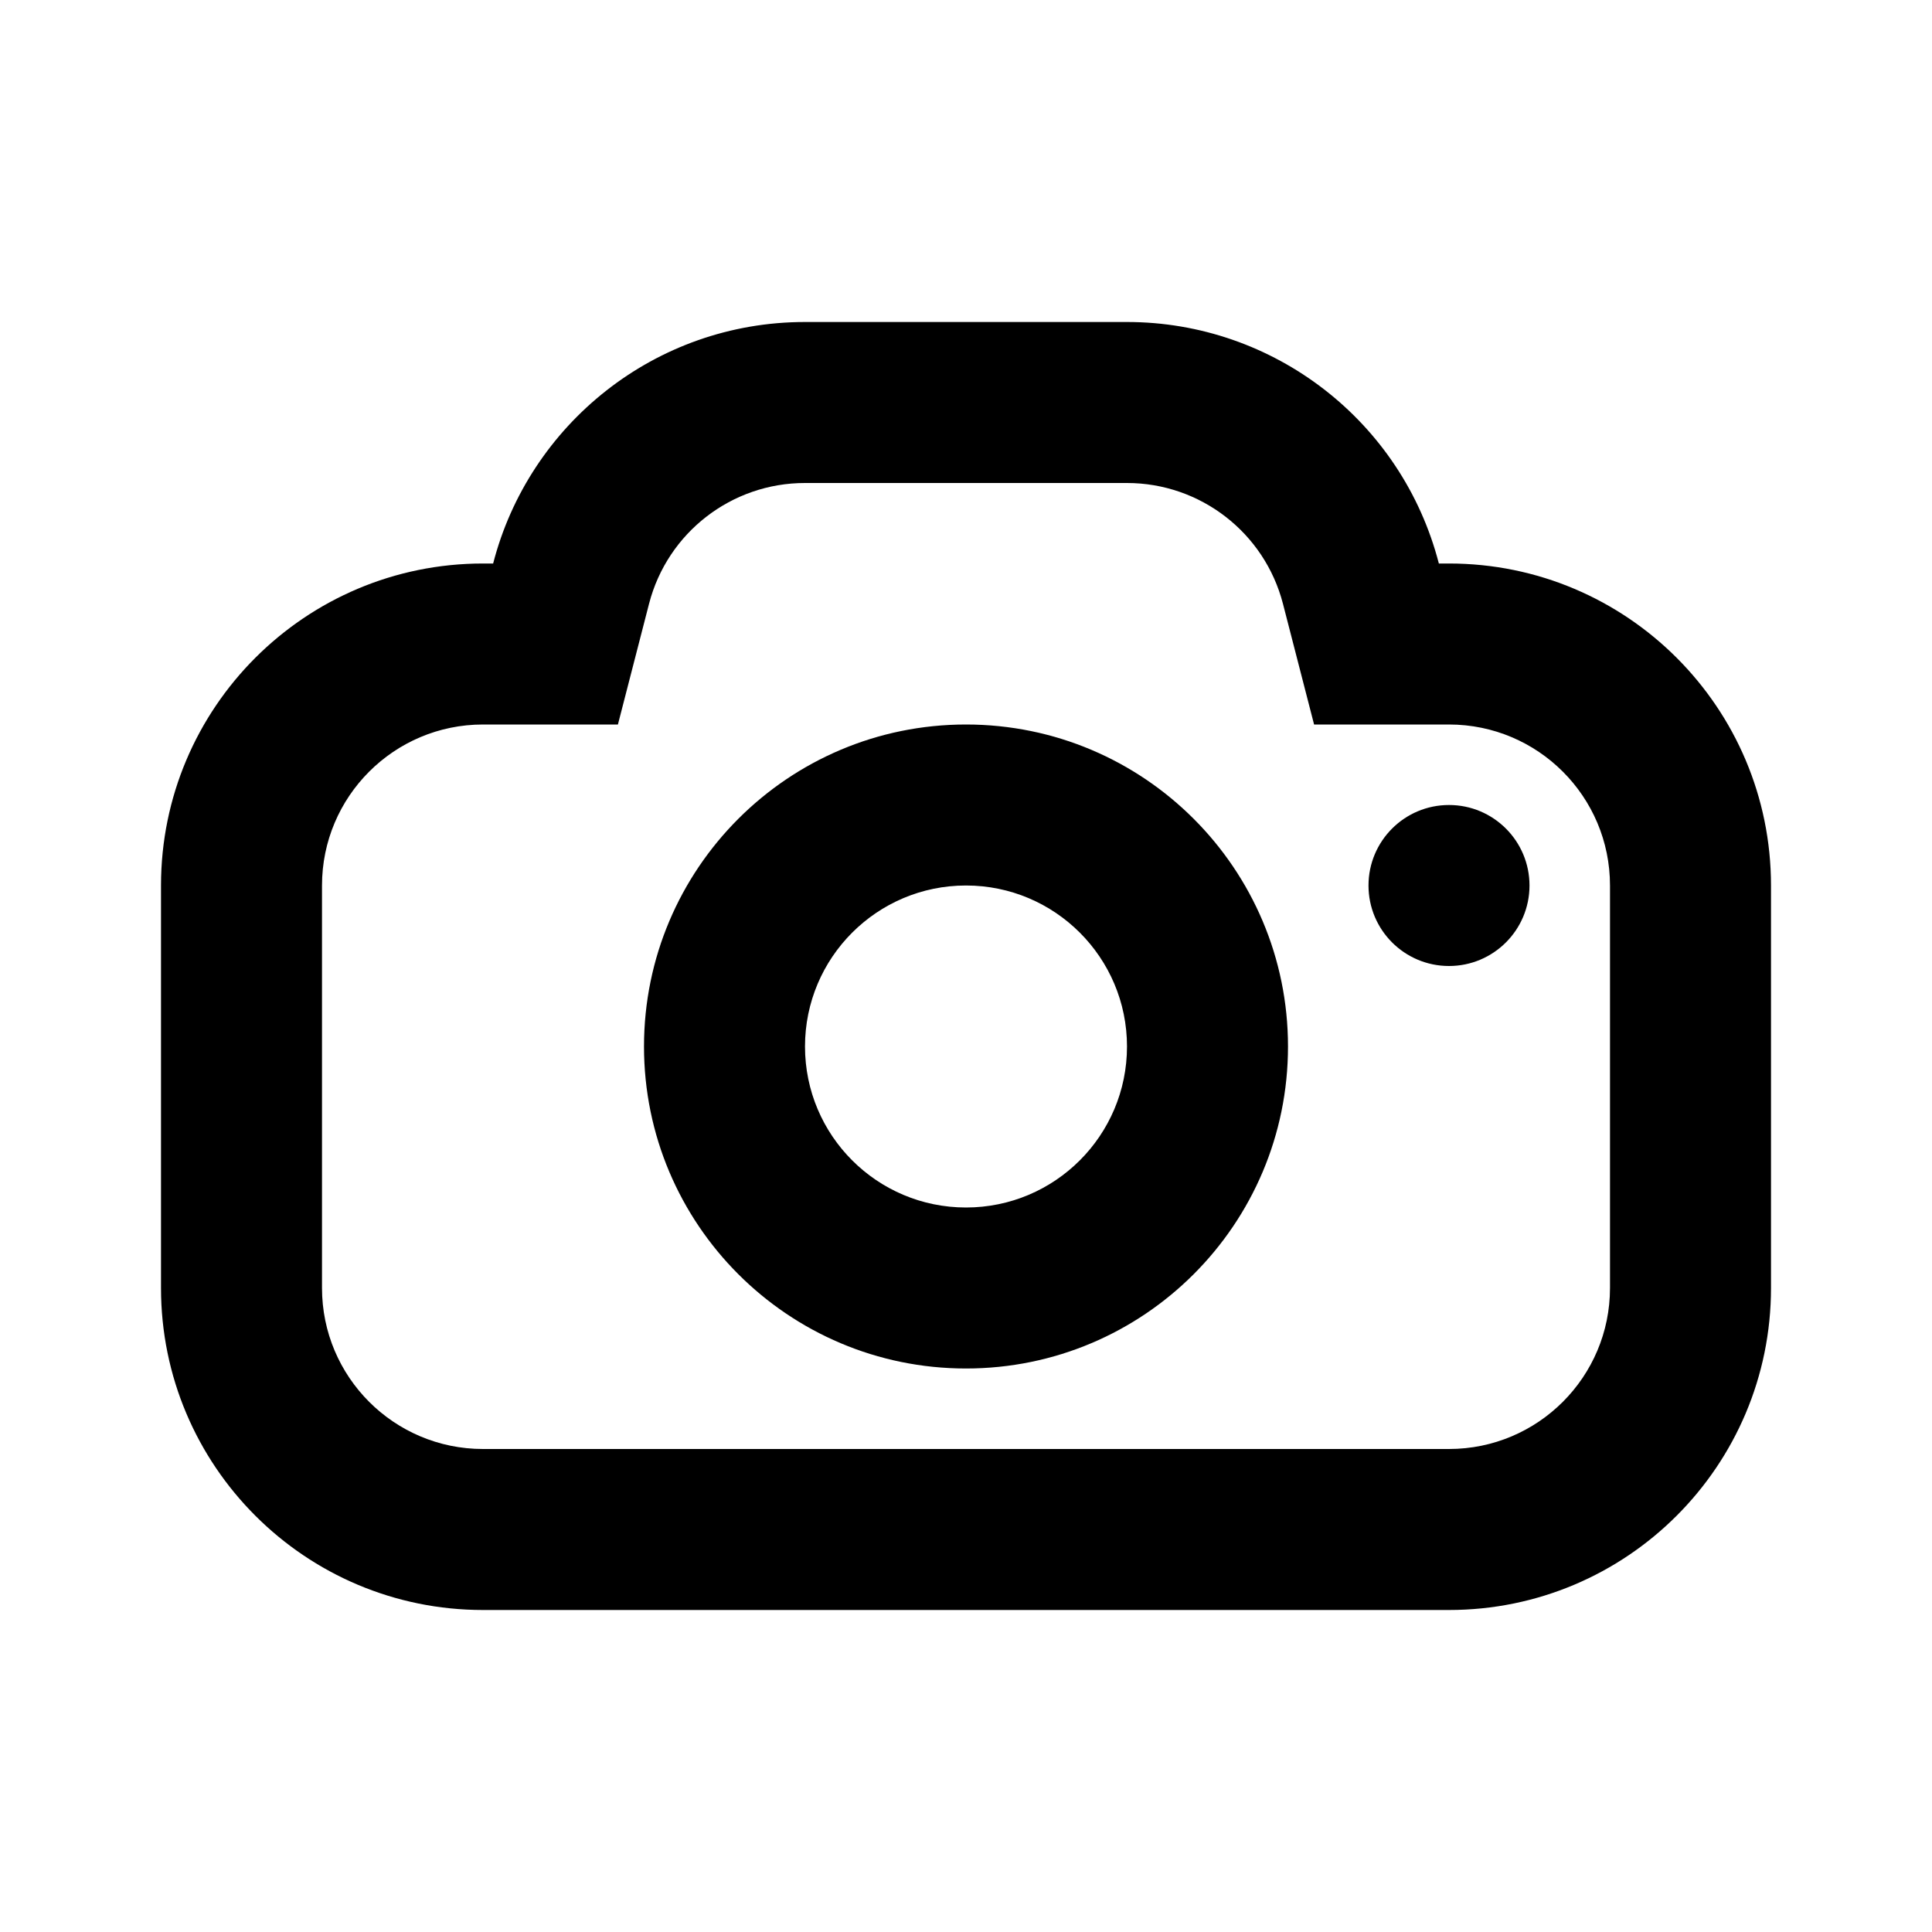
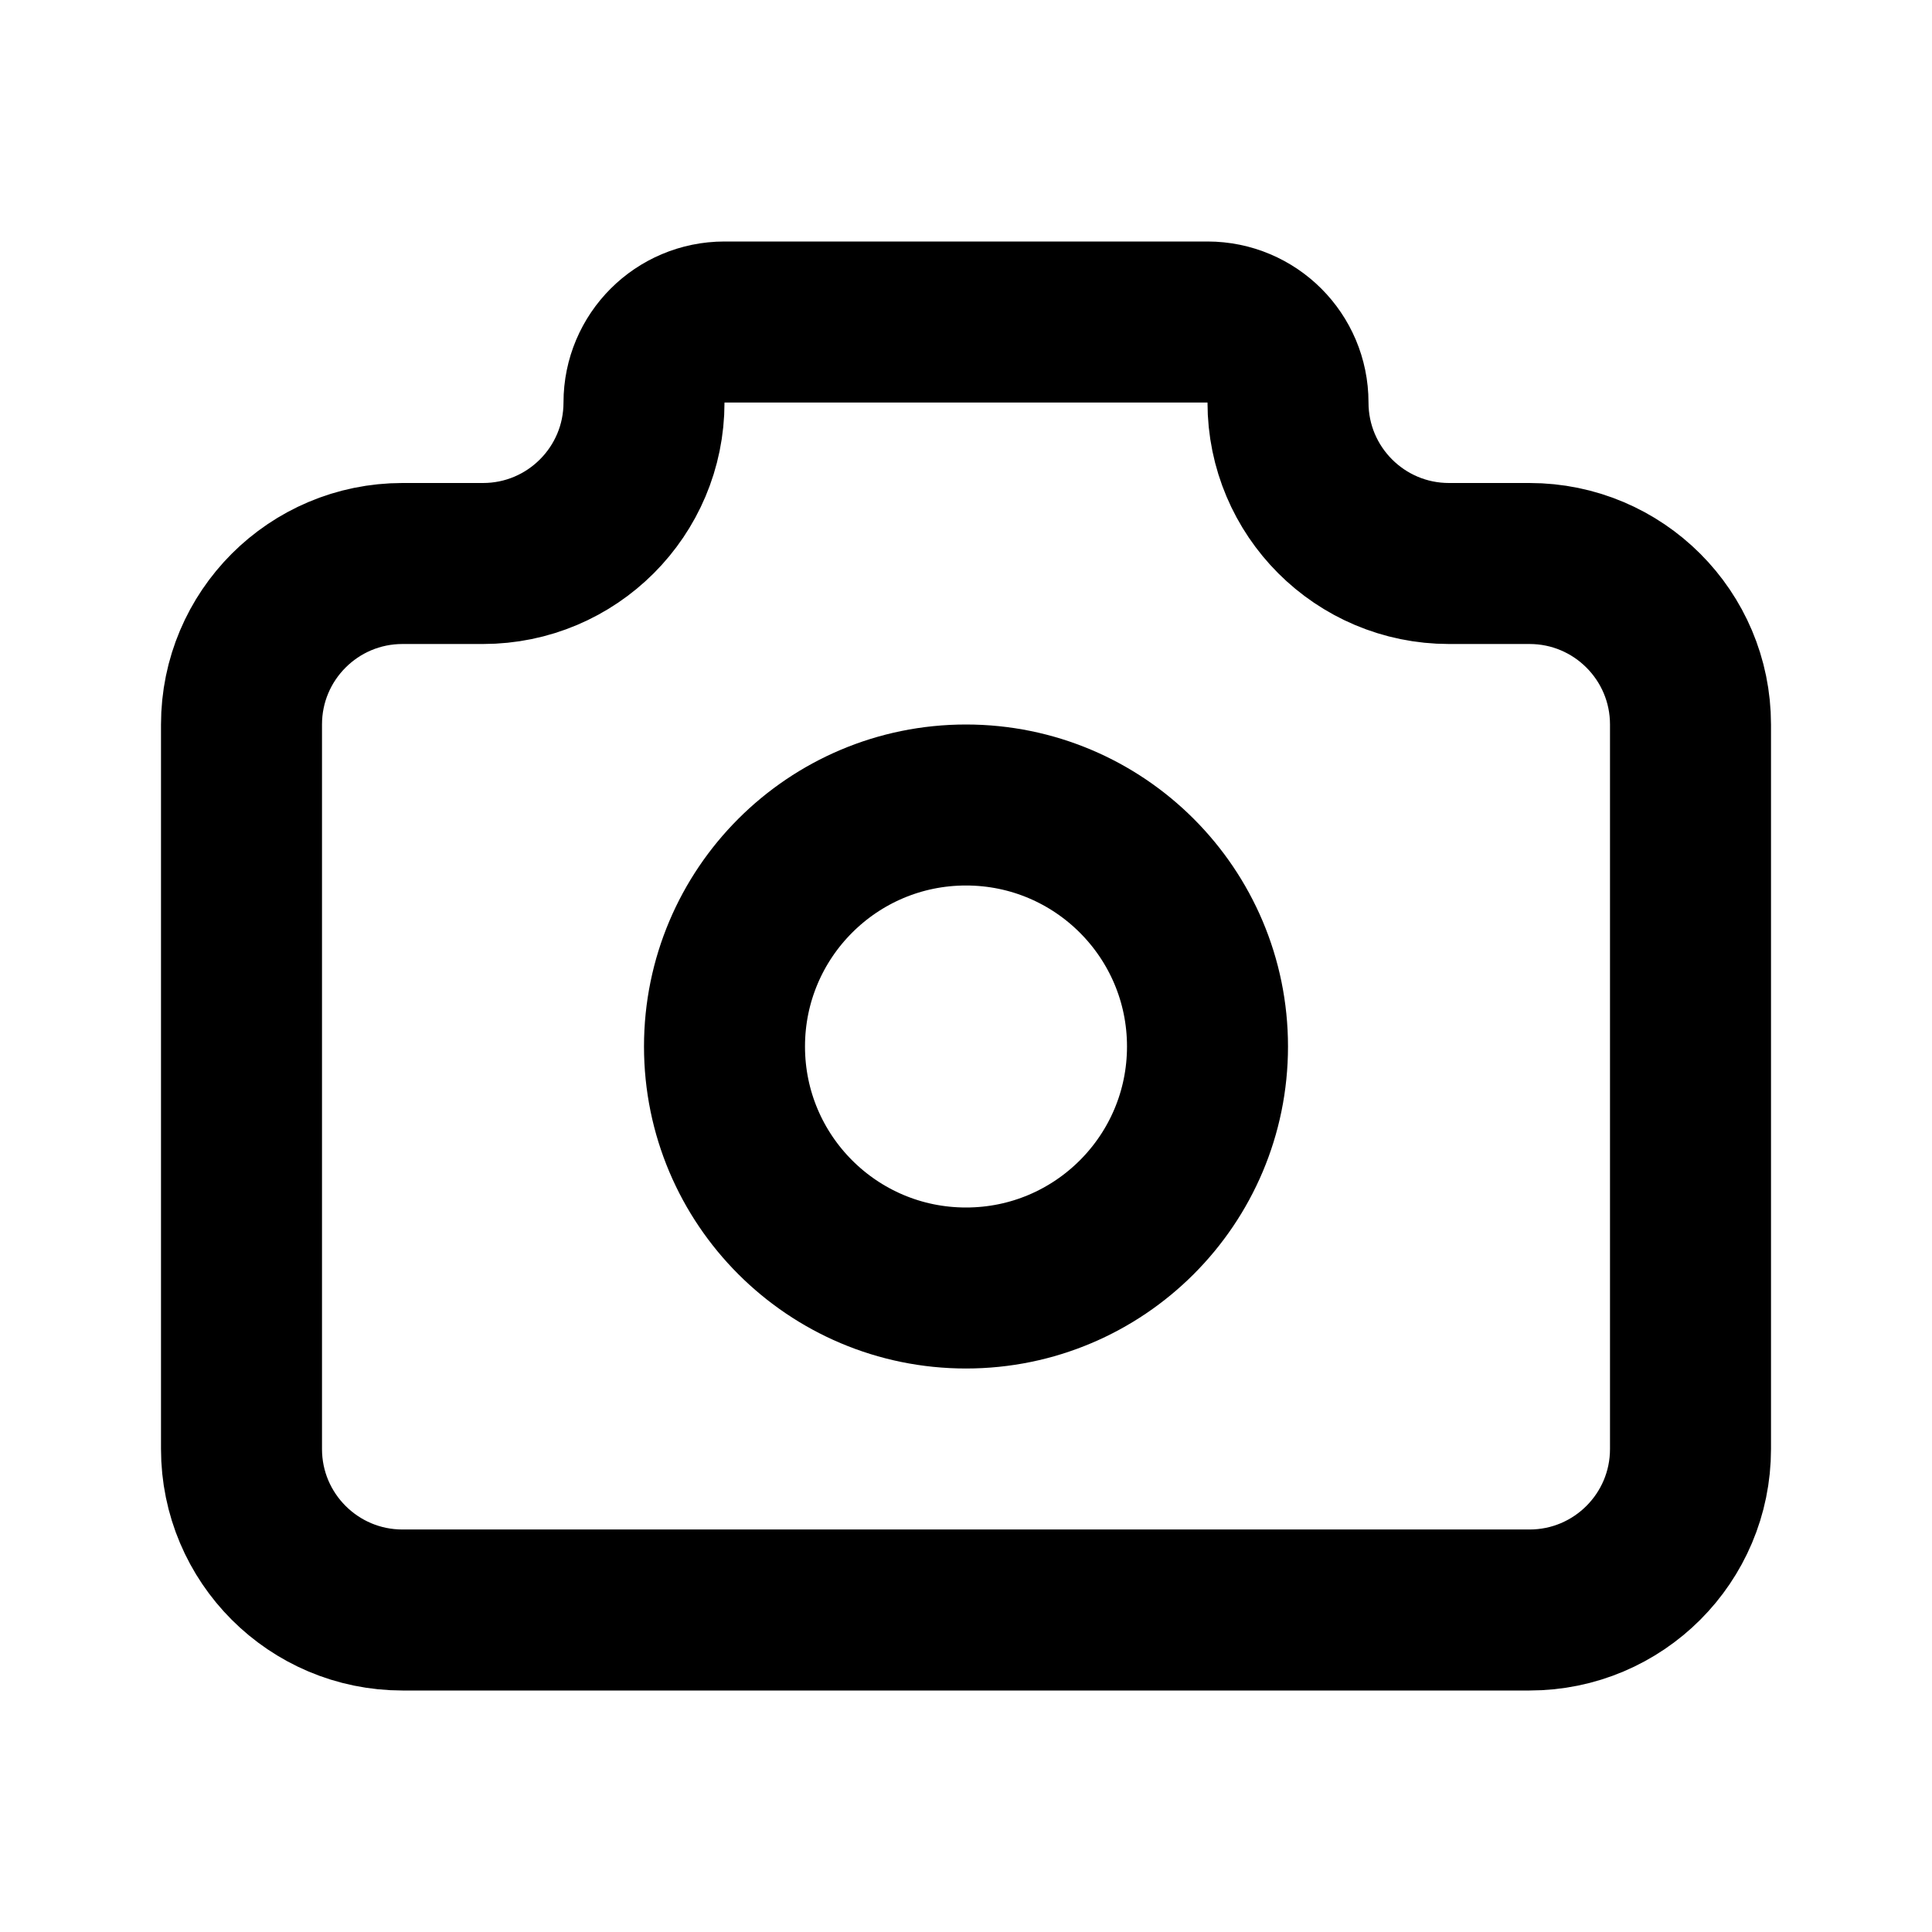
- <svg xmlns="http://www.w3.org/2000/svg" viewBox="-2 -4 24 24" width="24" height="24" fill="currentColor">
-   <path d="M5.676 5H4a2 2 0 0 0-2 2v5a2 2 0 0 0 2 2h12a2 2 0 0 0 2-2V7a2 2 0 0 0-2-2h-1.676l-.387-1.501A2.002 2.002 0 0 0 12 2H8a2 2 0 0 0-1.937 1.499L5.676 5zm-1.55-2C4.57 1.275 6.136 0 8 0h4a4.002 4.002 0 0 1 3.874 3H16a4 4 0 0 1 4 4v5a4 4 0 0 1-4 4H4a4 4 0 0 1-4-4V7a4 4 0 0 1 4-4h.126zM10 13a4 4 0 1 1 0-8 4 4 0 0 1 0 8zm0-2a2 2 0 1 0 0-4 2 2 0 0 0 0 4zm6-3a1 1 0 1 0 0-2 1 1 0 0 0 0 2z" />
+ <svg xmlns="http://www.w3.org/2000/svg" class="icon icon-tabler icon-tabler-camera" width="24" height="24" viewBox="0 0 24 24" stroke-width="2" stroke="currentColor" fill="none" stroke-linecap="round" stroke-linejoin="round">
+   <path stroke="none" d="M0 0h24v24H0z" fill="none" />
+   <path d="M5 7h1a2 2 0 0 0 2 -2a1 1 0 0 1 1 -1h6a1 1 0 0 1 1 1a2 2 0 0 0 2 2h1a2 2 0 0 1 2 2v9a2 2 0 0 1 -2 2h-14a2 2 0 0 1 -2 -2v-9a2 2 0 0 1 2 -2" />
+   <circle cx="12" cy="13" r="3" />
</svg>
